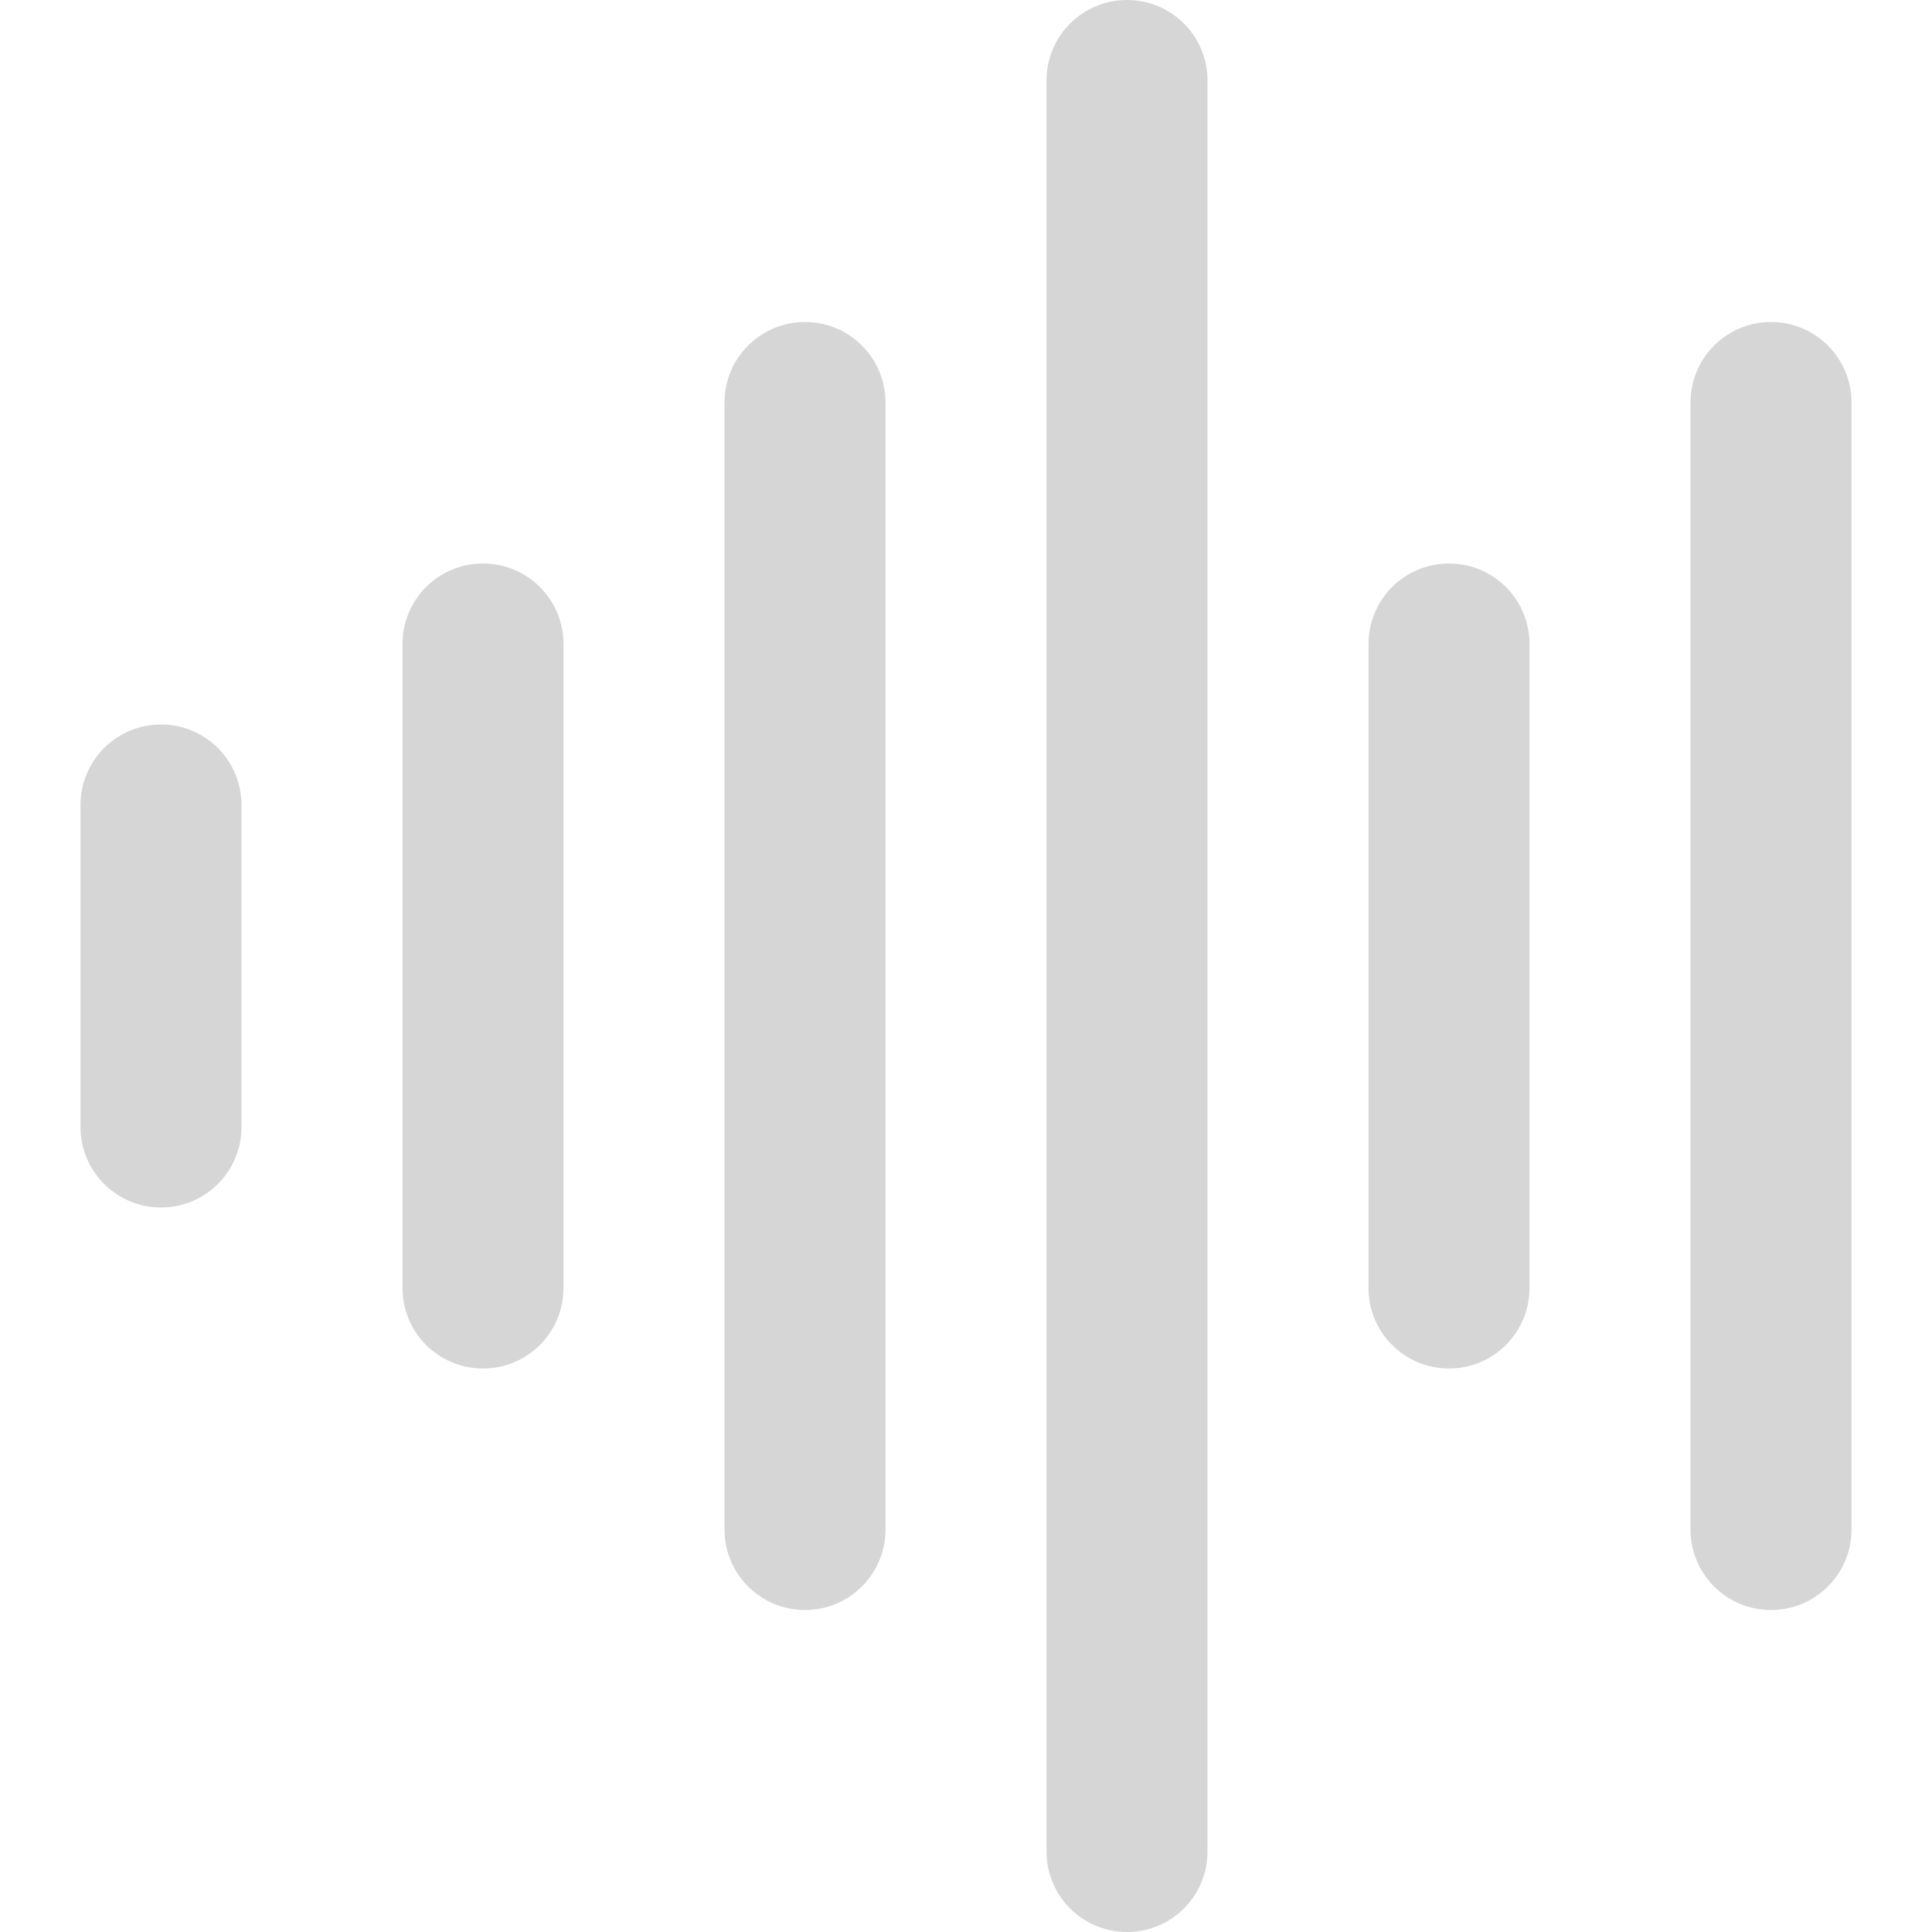
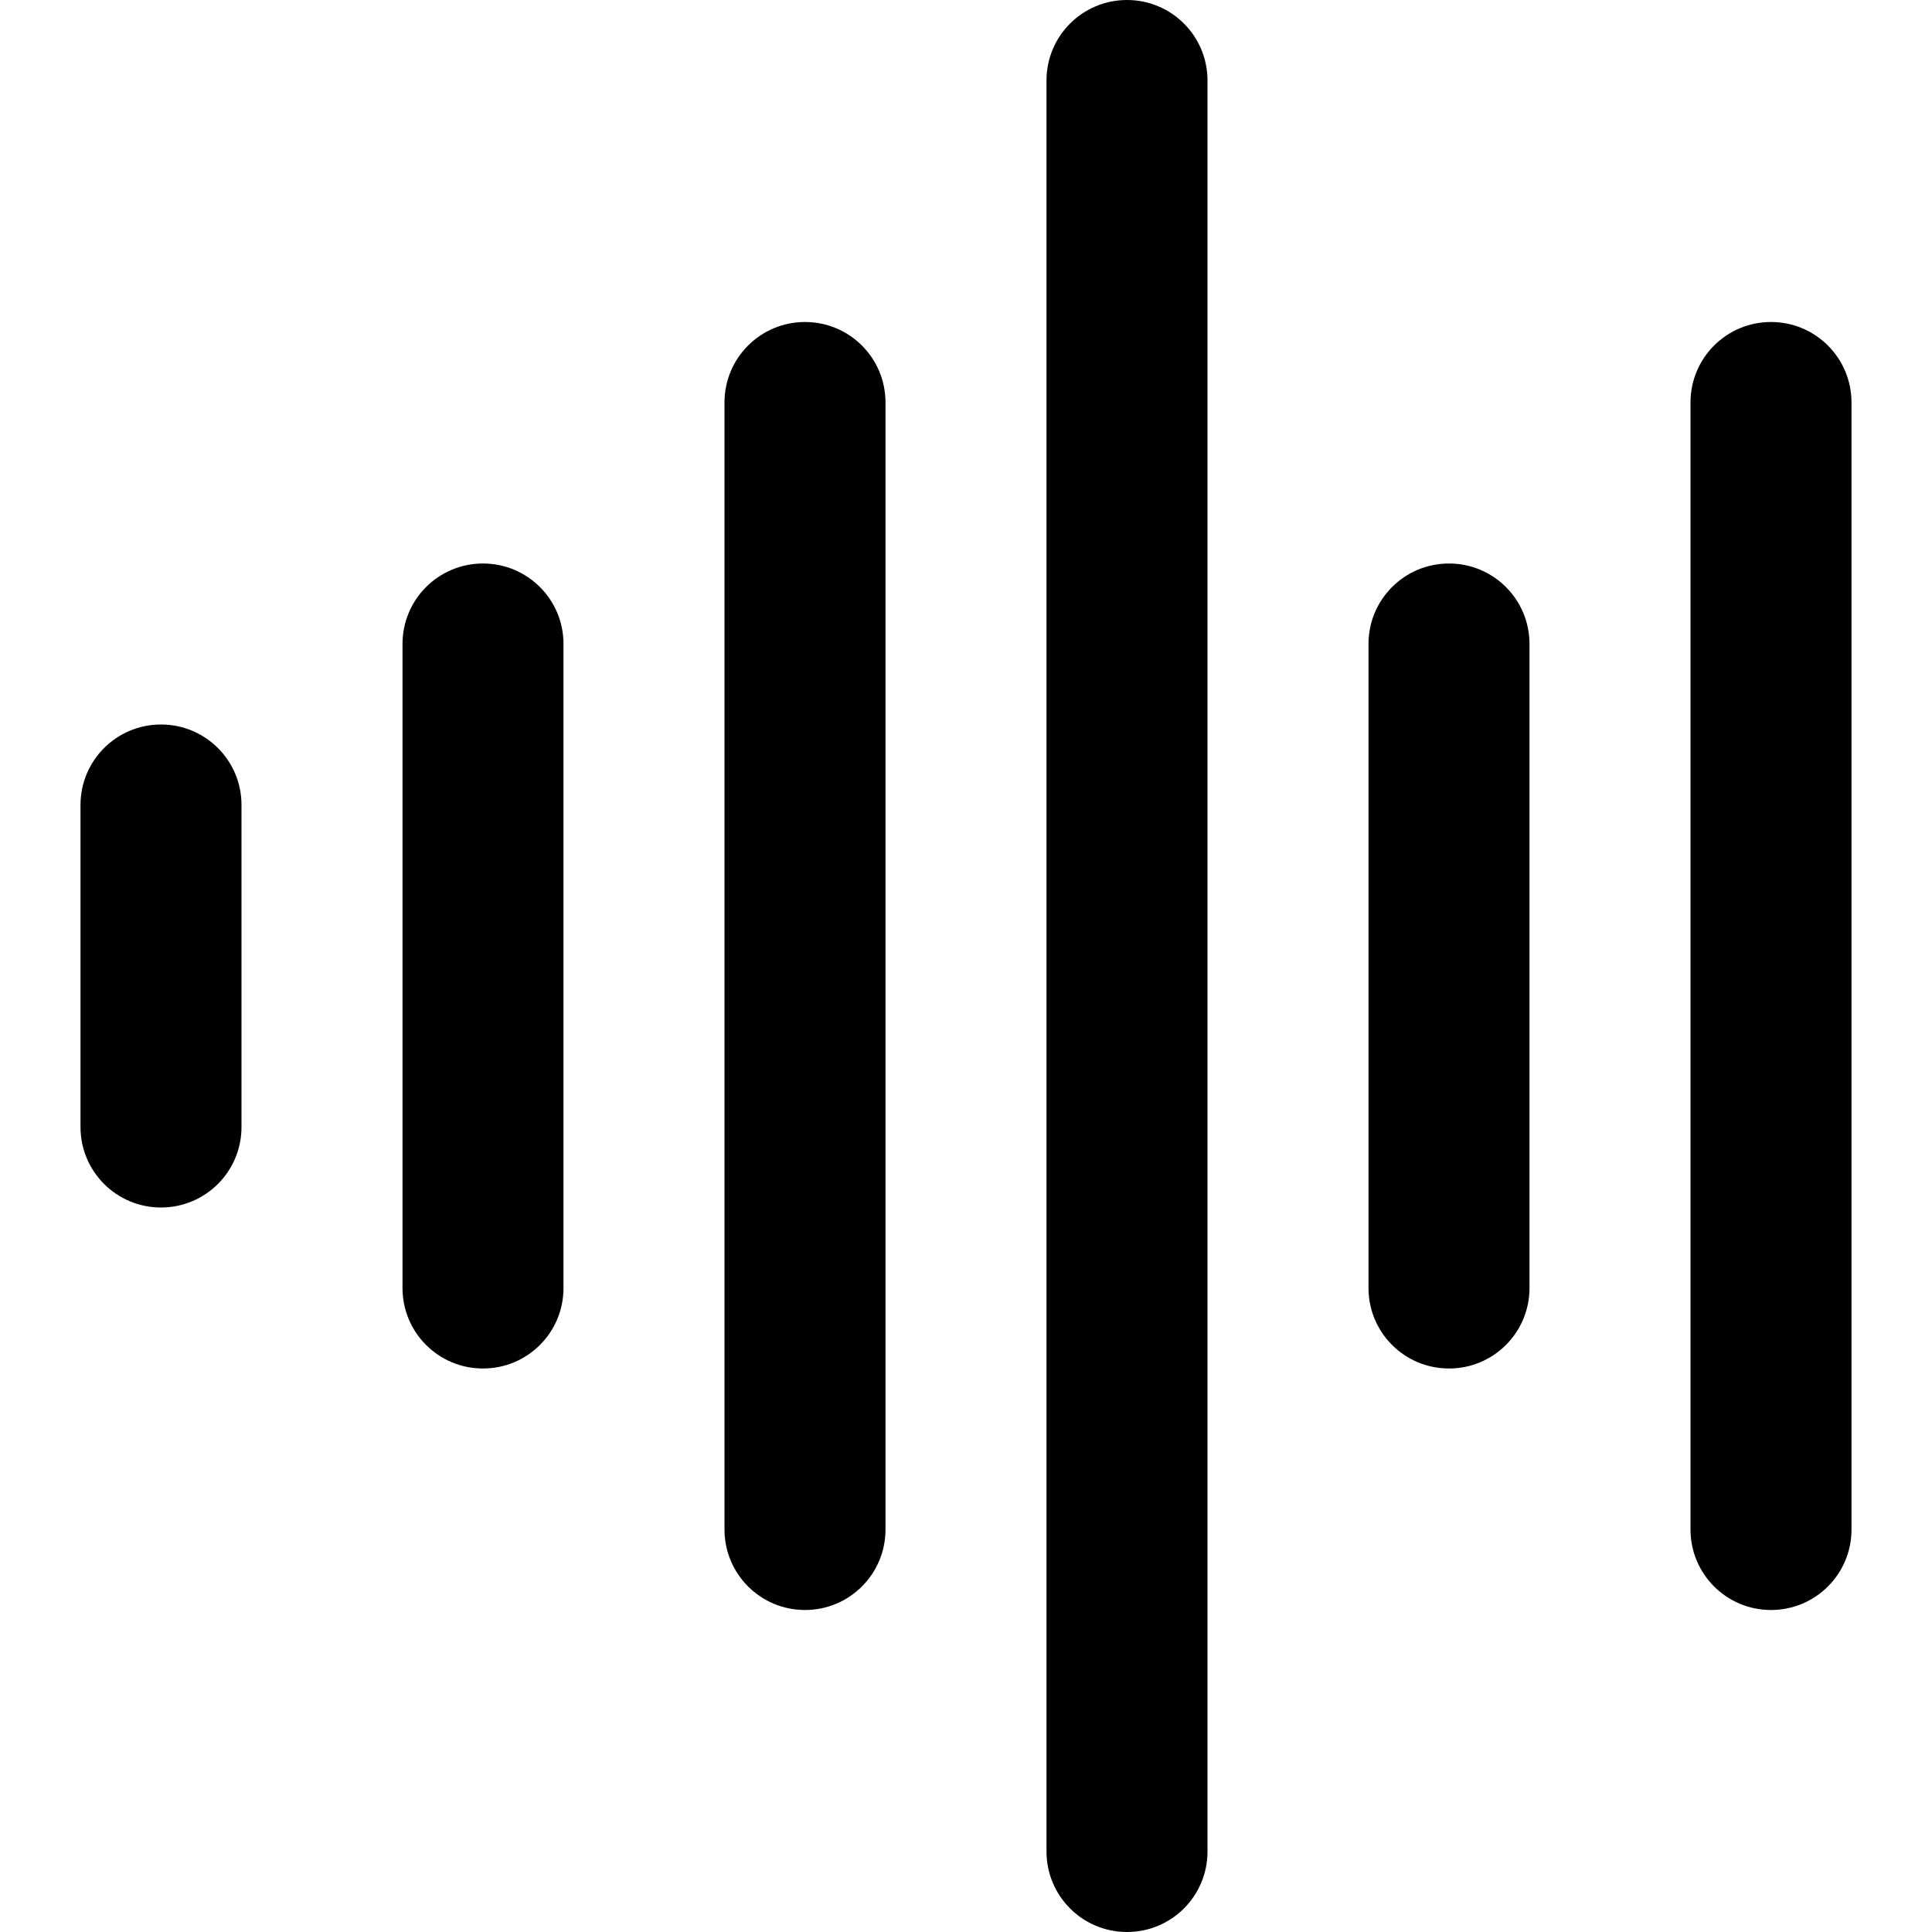
<svg xmlns="http://www.w3.org/2000/svg" id="Layer_1" data-name="Layer 1" viewBox="0 0 24 24" width="512" height="512">
-   <path d="m18,17c-.553,0-1-.447-1-1v-8c0-.553.447-1,1-1s1,.447,1,1v8c0,.553-.447,1-1,1Zm-3,6V1c0-.553-.447-1-1-1s-1,.447-1,1v22c0,.553.447,1,1,1s1-.447,1-1Zm8-4V5c0-.553-.447-1-1-1s-1,.447-1,1v14c0,.553.447,1,1,1s1-.447,1-1Zm-12,0V5c0-.553-.447-1-1-1s-1,.447-1,1v14c0,.553.447,1,1,1s1-.447,1-1Zm-4-3v-8c0-.553-.447-1-1-1s-1,.447-1,1v8c0,.553.447,1,1,1s1-.447,1-1Zm-4-2v-4c0-.553-.447-1-1-1s-1,.447-1,1v4c0,.553.447,1,1,1s1-.447,1-1Z" fill="#d6d6d6" />
+   <path d="m18,17c-.553,0-1-.447-1-1v-8c0-.553.447-1,1-1s1,.447,1,1v8c0,.553-.447,1-1,1Zm-3,6V1c0-.553-.447-1-1-1s-1,.447-1,1v22c0,.553.447,1,1,1s1-.447,1-1Zm8-4V5c0-.553-.447-1-1-1s-1,.447-1,1v14c0,.553.447,1,1,1s1-.447,1-1Zm-12,0V5c0-.553-.447-1-1-1s-1,.447-1,1v14c0,.553.447,1,1,1s1-.447,1-1Zm-4-3v-8c0-.553-.447-1-1-1s-1,.447-1,1v8c0,.553.447,1,1,1s1-.447,1-1Zm-4-2v-4c0-.553-.447-1-1-1s-1,.447-1,1v4c0,.553.447,1,1,1s1-.447,1-1Z" fill="#000000" />
</svg>
